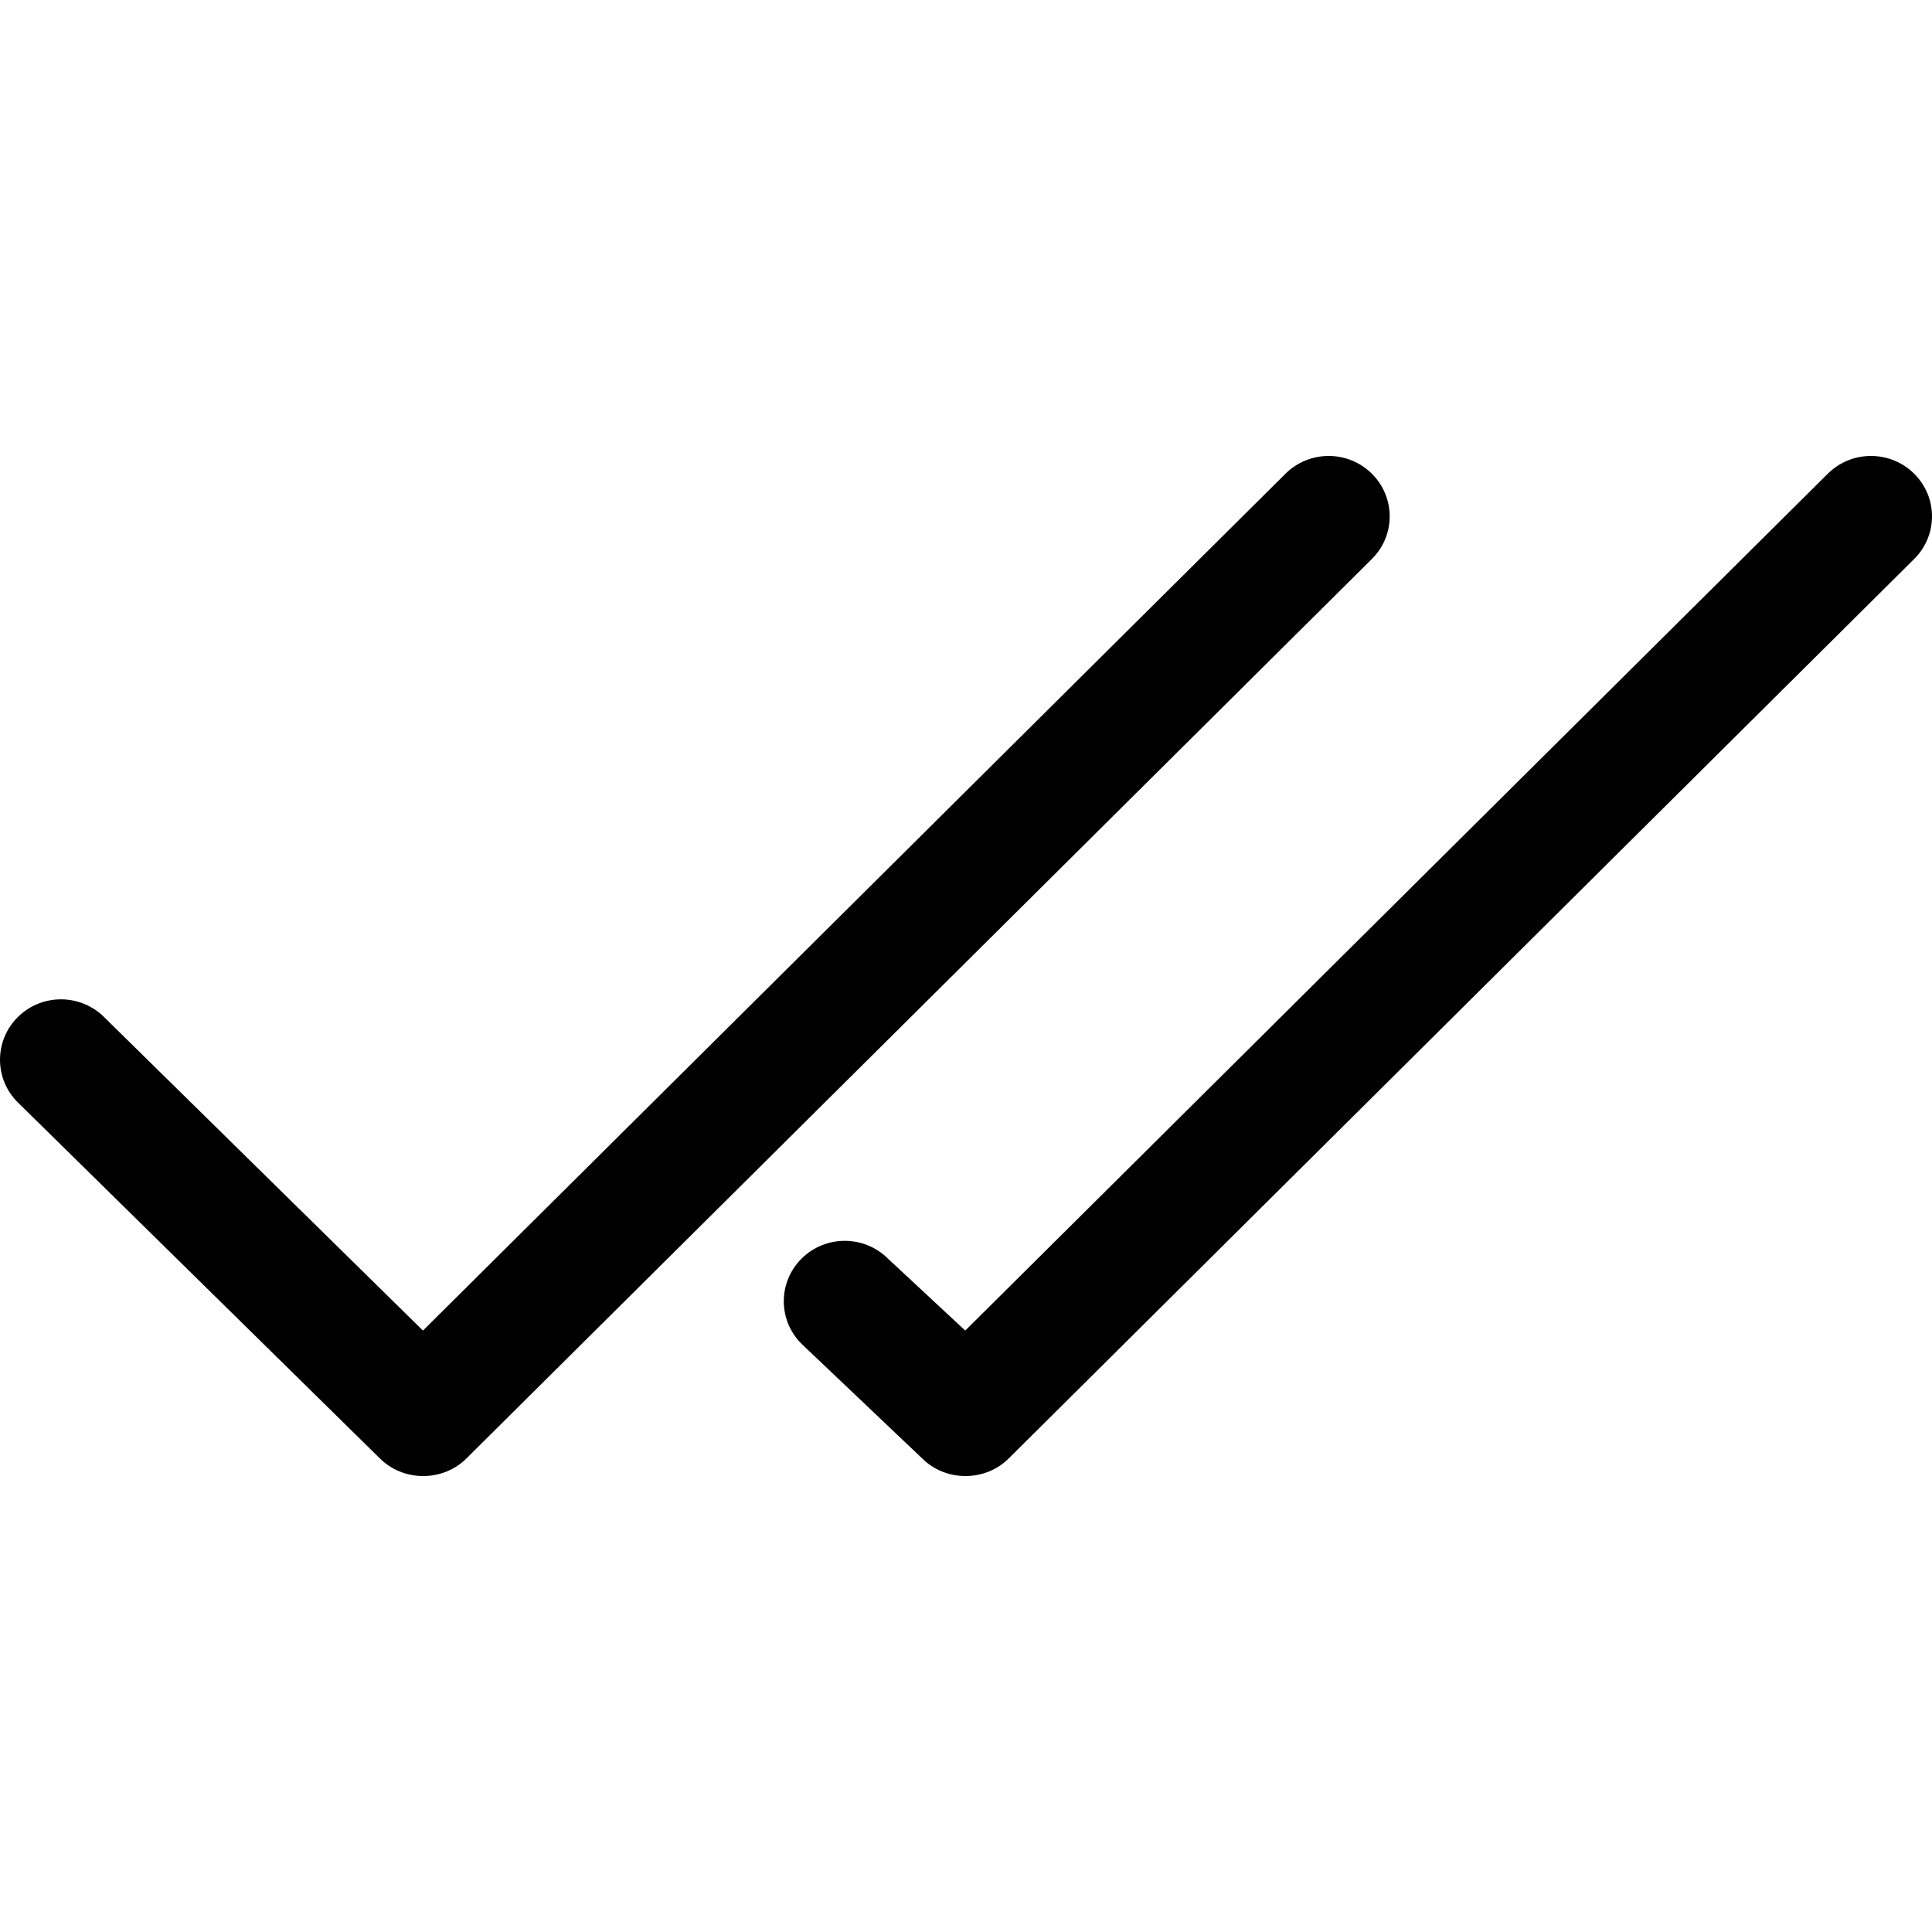
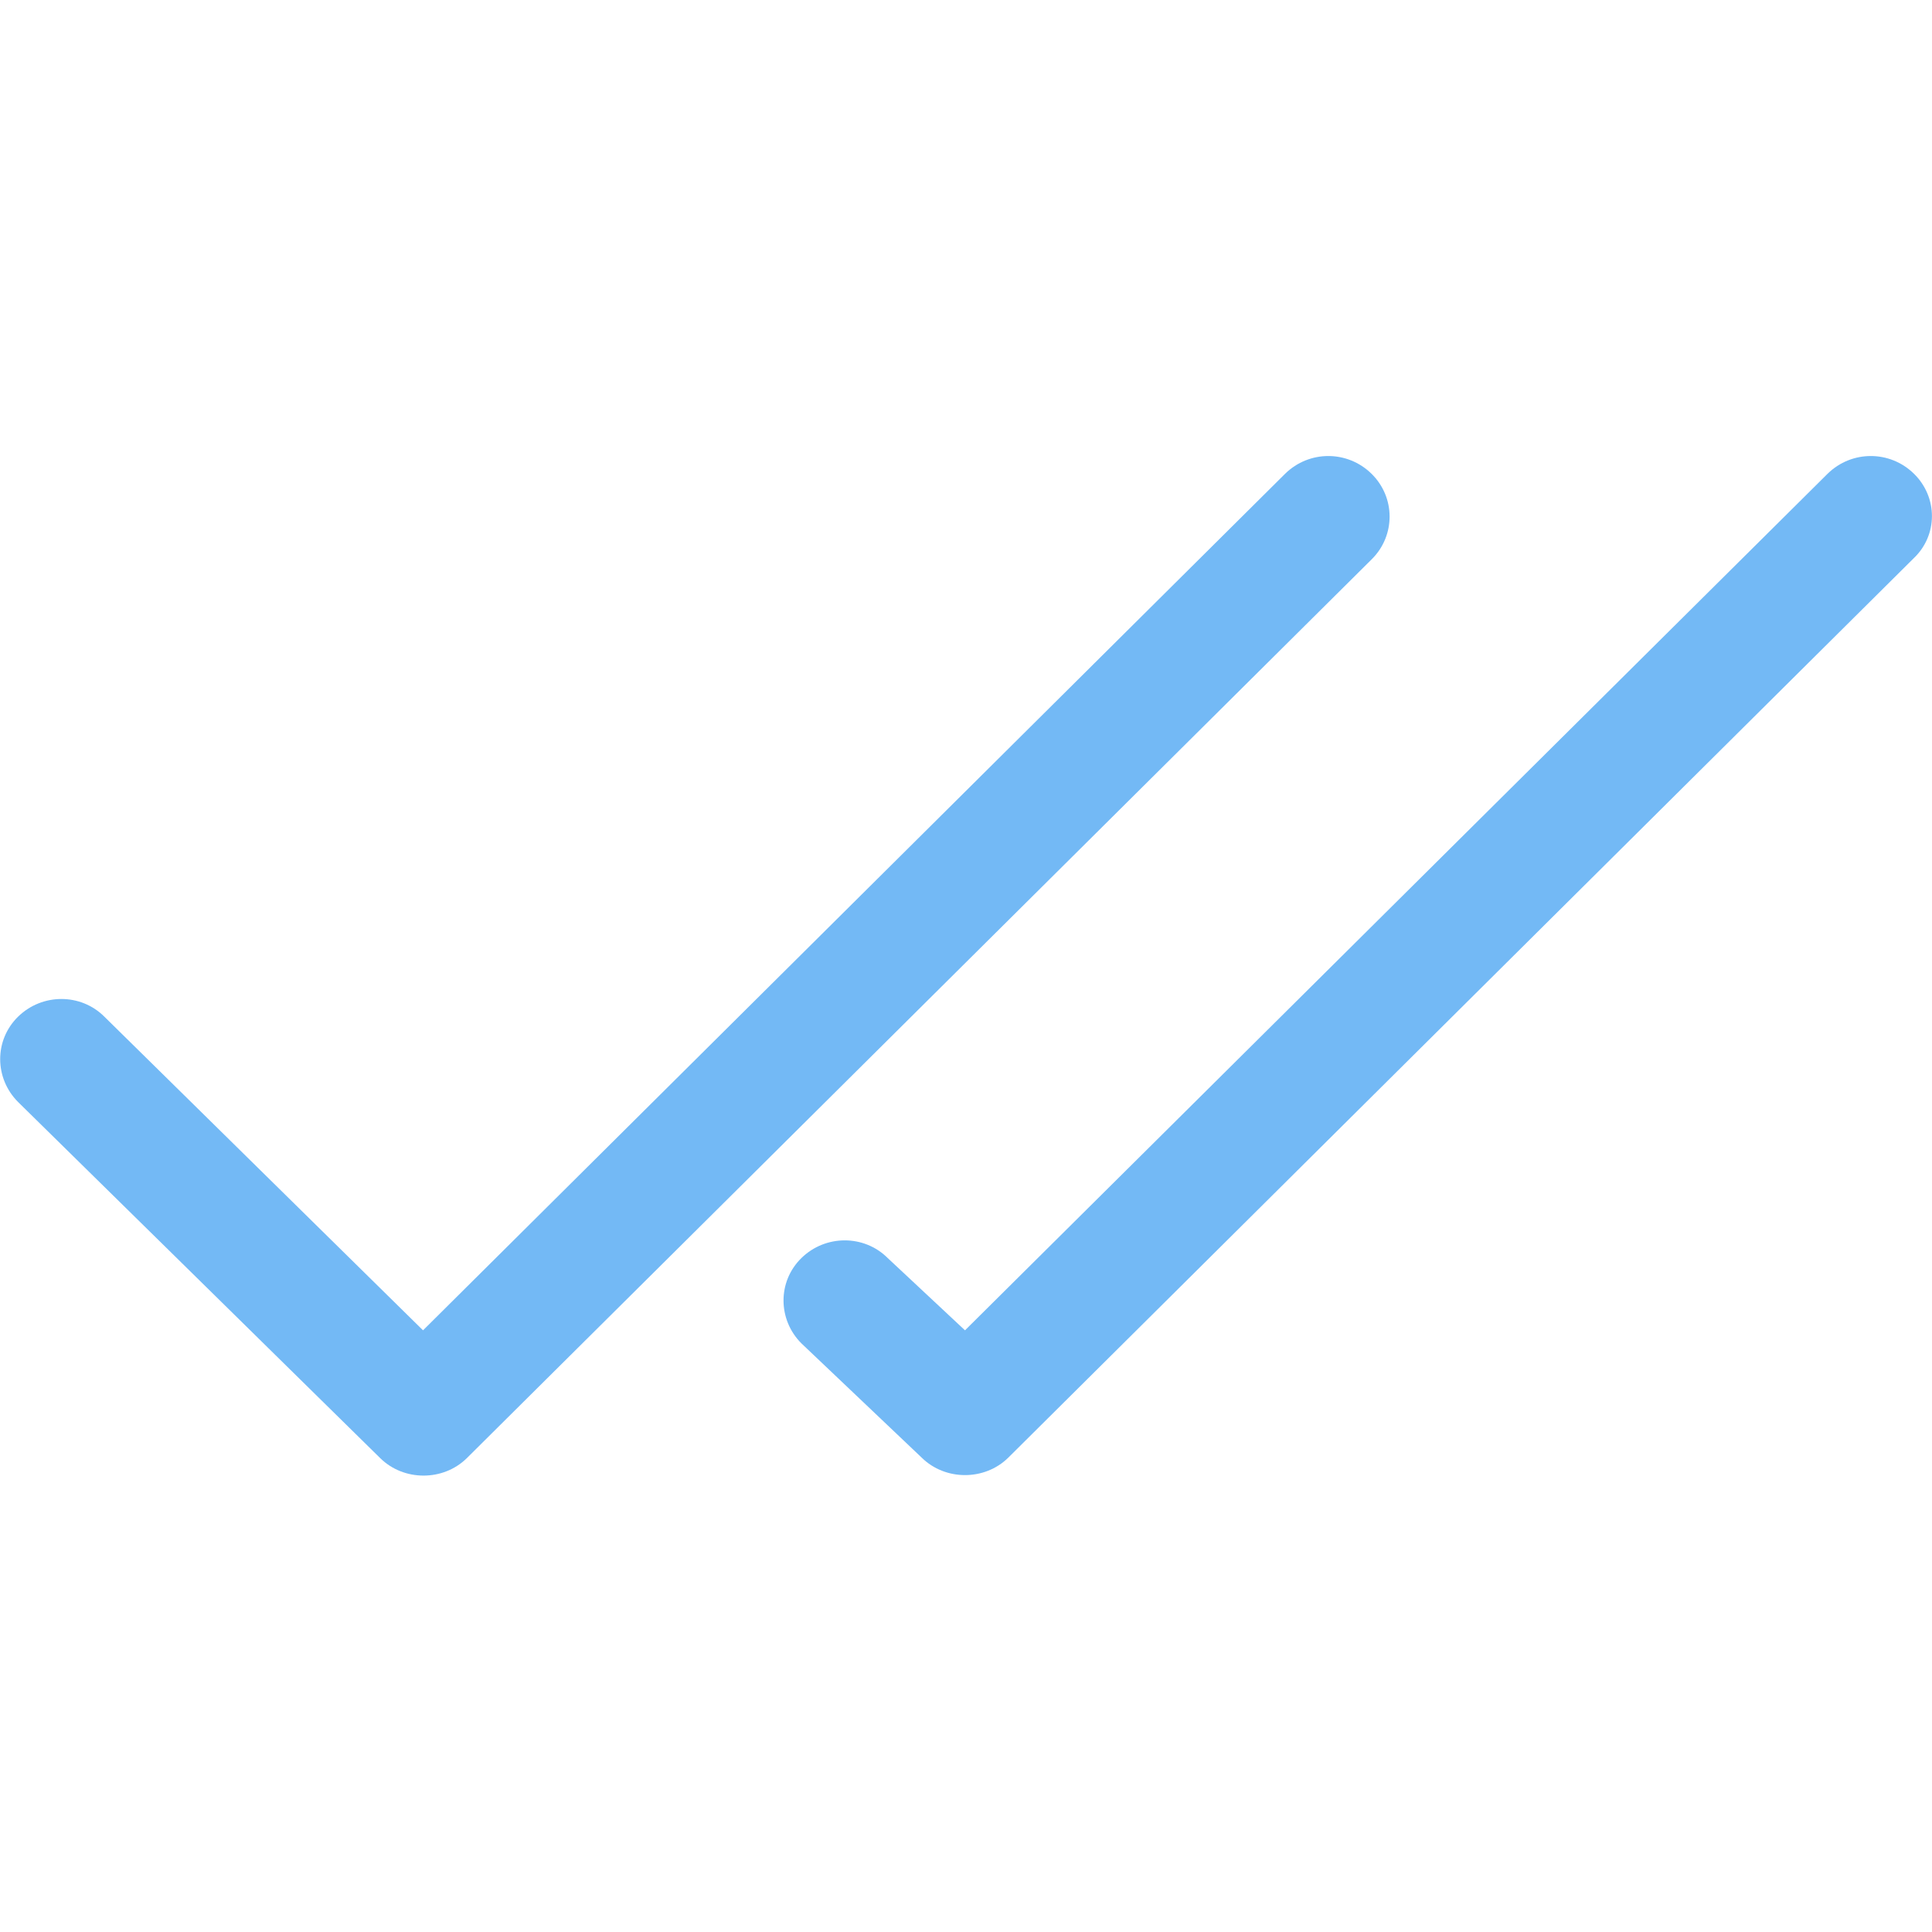
- <svg xmlns="http://www.w3.org/2000/svg" version="1.1" id="Capa_1" x="0px" y="0px" viewBox="0 0 384.967 384.967" style="enable-background:new 0 0 384.967 384.967;" xml:space="preserve">
+ <svg xmlns="http://www.w3.org/2000/svg" version="1.1" id="Capa_1" x="0px" y="0px" viewBox="0 0 385 385" style="enable-background:new 0 0 385 385;" xml:space="preserve">
+   <style type="text/css">
+ 	.st0{fill:#73B9F5;}
+ </style>
  <g>
    <g id="Double_Check">
-       <path d="M273.347,94.381L273.347,94.381L273.347,94.381z" />
-       <path d="M381.403,94.381L381.403,94.381L381.403,94.381z" />
-       <path d="M273.347,94.381L273.347,94.381C274.538,95.56,275.717,96.727,273.347,94.381z" />
-       <path d="M273.347,94.381L273.347,94.381c-4.752-4.704-12.439-4.704-17.191,0L84.278,265.127l-63.544-62.473    c-4.74-4.704-12.439-4.704-17.179,0s-4.74,12.319,0,17.011l72.17,70.967c4.692,4.644,12.499,4.644,17.191,0l180.43-179.239    C278.099,106.7,278.086,99.085,273.347,94.381z" />
-       <path d="M273.347,94.381L273.347,94.381C270.977,92.035,272.156,93.202,273.347,94.381z" />
-       <path d="M381.403,94.381L381.403,94.381C379.033,92.035,380.224,93.202,381.403,94.381z" />
-       <path d="M381.403,94.381L381.403,94.381C382.594,95.56,383.773,96.727,381.403,94.381z" />
-       <path d="M381.403,94.381L381.403,94.381c-4.752-4.704-12.439-4.704-17.191,0L192.334,265.127l-15.423-14.352    c-4.74-4.704-12.439-4.704-17.179,0s-4.74,12.319,0,17.011l24.049,22.846c4.692,4.644,12.499,4.644,17.191,0l180.43-179.239    C386.155,106.7,386.155,99.085,381.403,94.381z" />
+       <path class="st0" d="M273.3,94.4L273.3,94.4L273.3,94.4z" />
+       <path class="st0" d="M381.4,94.4L381.4,94.4L381.4,94.4z" />
+       <path class="st0" d="M273.3,94.4L273.3,94.4C274.5,95.6,275.7,96.7,273.3,94.4z" />
+       <path class="st0" d="M273.3,94.4L273.3,94.4c-4.8-4.7-12.4-4.7-17.2,0L84.3,265.1l-63.5-62.5c-4.7-4.7-12.4-4.7-17.2,0    s-4.7,12.3,0,17l72.2,71c4.7,4.6,12.5,4.6,17.2,0l180.4-179.2C278.1,106.7,278.1,99.1,273.3,94.4z" />
+       <path class="st0" d="M273.3,94.4L273.3,94.4C271,92,272.2,93.2,273.3,94.4z" />
+       <path class="st0" d="M381.4,94.4L381.4,94.4C379,92,380.2,93.2,381.4,94.4z" />
+       <path class="st0" d="M381.4,94.4L381.4,94.4C382.6,95.6,383.8,96.7,381.4,94.4z" />
+       <path class="st0" d="M381.4,94.4L381.4,94.4c-4.8-4.7-12.4-4.7-17.2,0L192.3,265.1l-15.4-14.4c-4.7-4.7-12.4-4.7-17.2,0    s-4.7,12.3,0,17l24,22.8c4.7,4.6,12.5,4.6,17.2,0l180.4-179.2C386.2,106.7,386.2,99.1,381.4,94.4z" />
    </g>
-     <g>
- 	</g>
-     <g>
- 	</g>
-     <g>
- 	</g>
-     <g>
- 	</g>
-     <g>
- 	</g>
-     <g>
- 	</g>
  </g>
-   <g>
- </g>
-   <g>
- </g>
-   <g>
- </g>
-   <g>
- </g>
-   <g>
- </g>
-   <g>
- </g>
-   <g>
- </g>
-   <g>
- </g>
-   <g>
- </g>
-   <g>
- </g>
-   <g>
- </g>
-   <g>
- </g>
-   <g>
- </g>
-   <g>
- </g>
-   <g>
- </g>
</svg>
